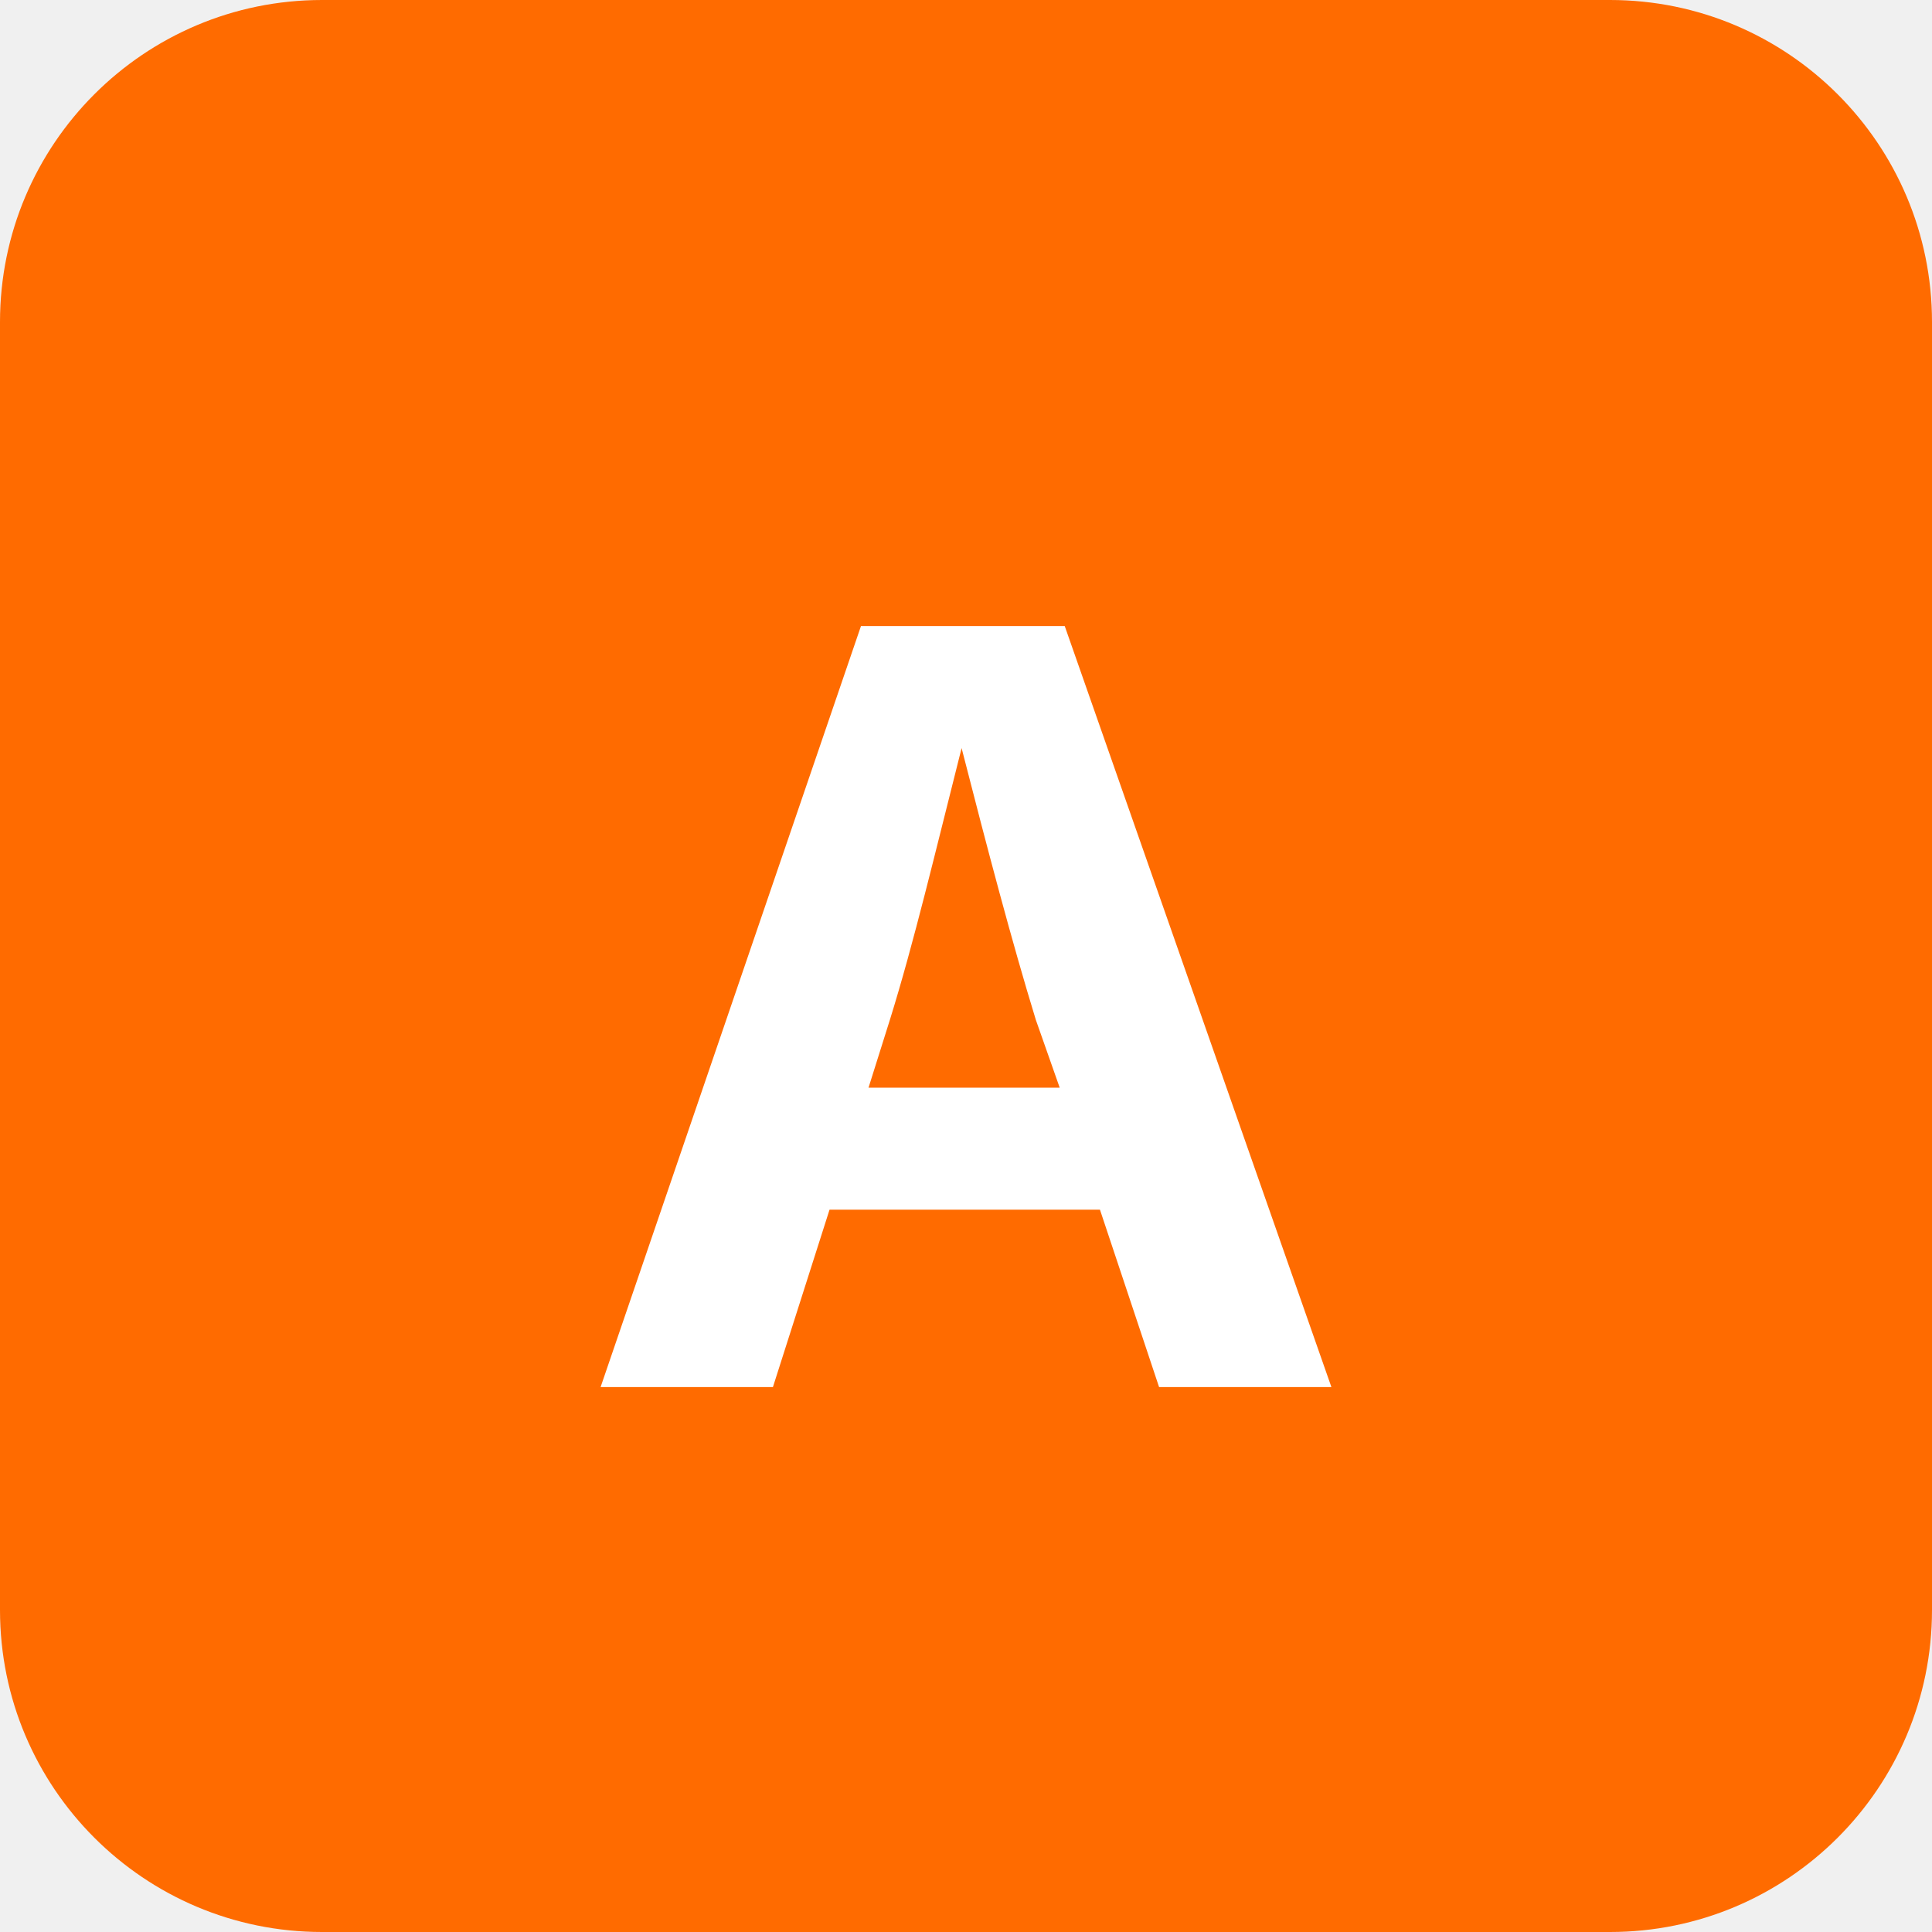
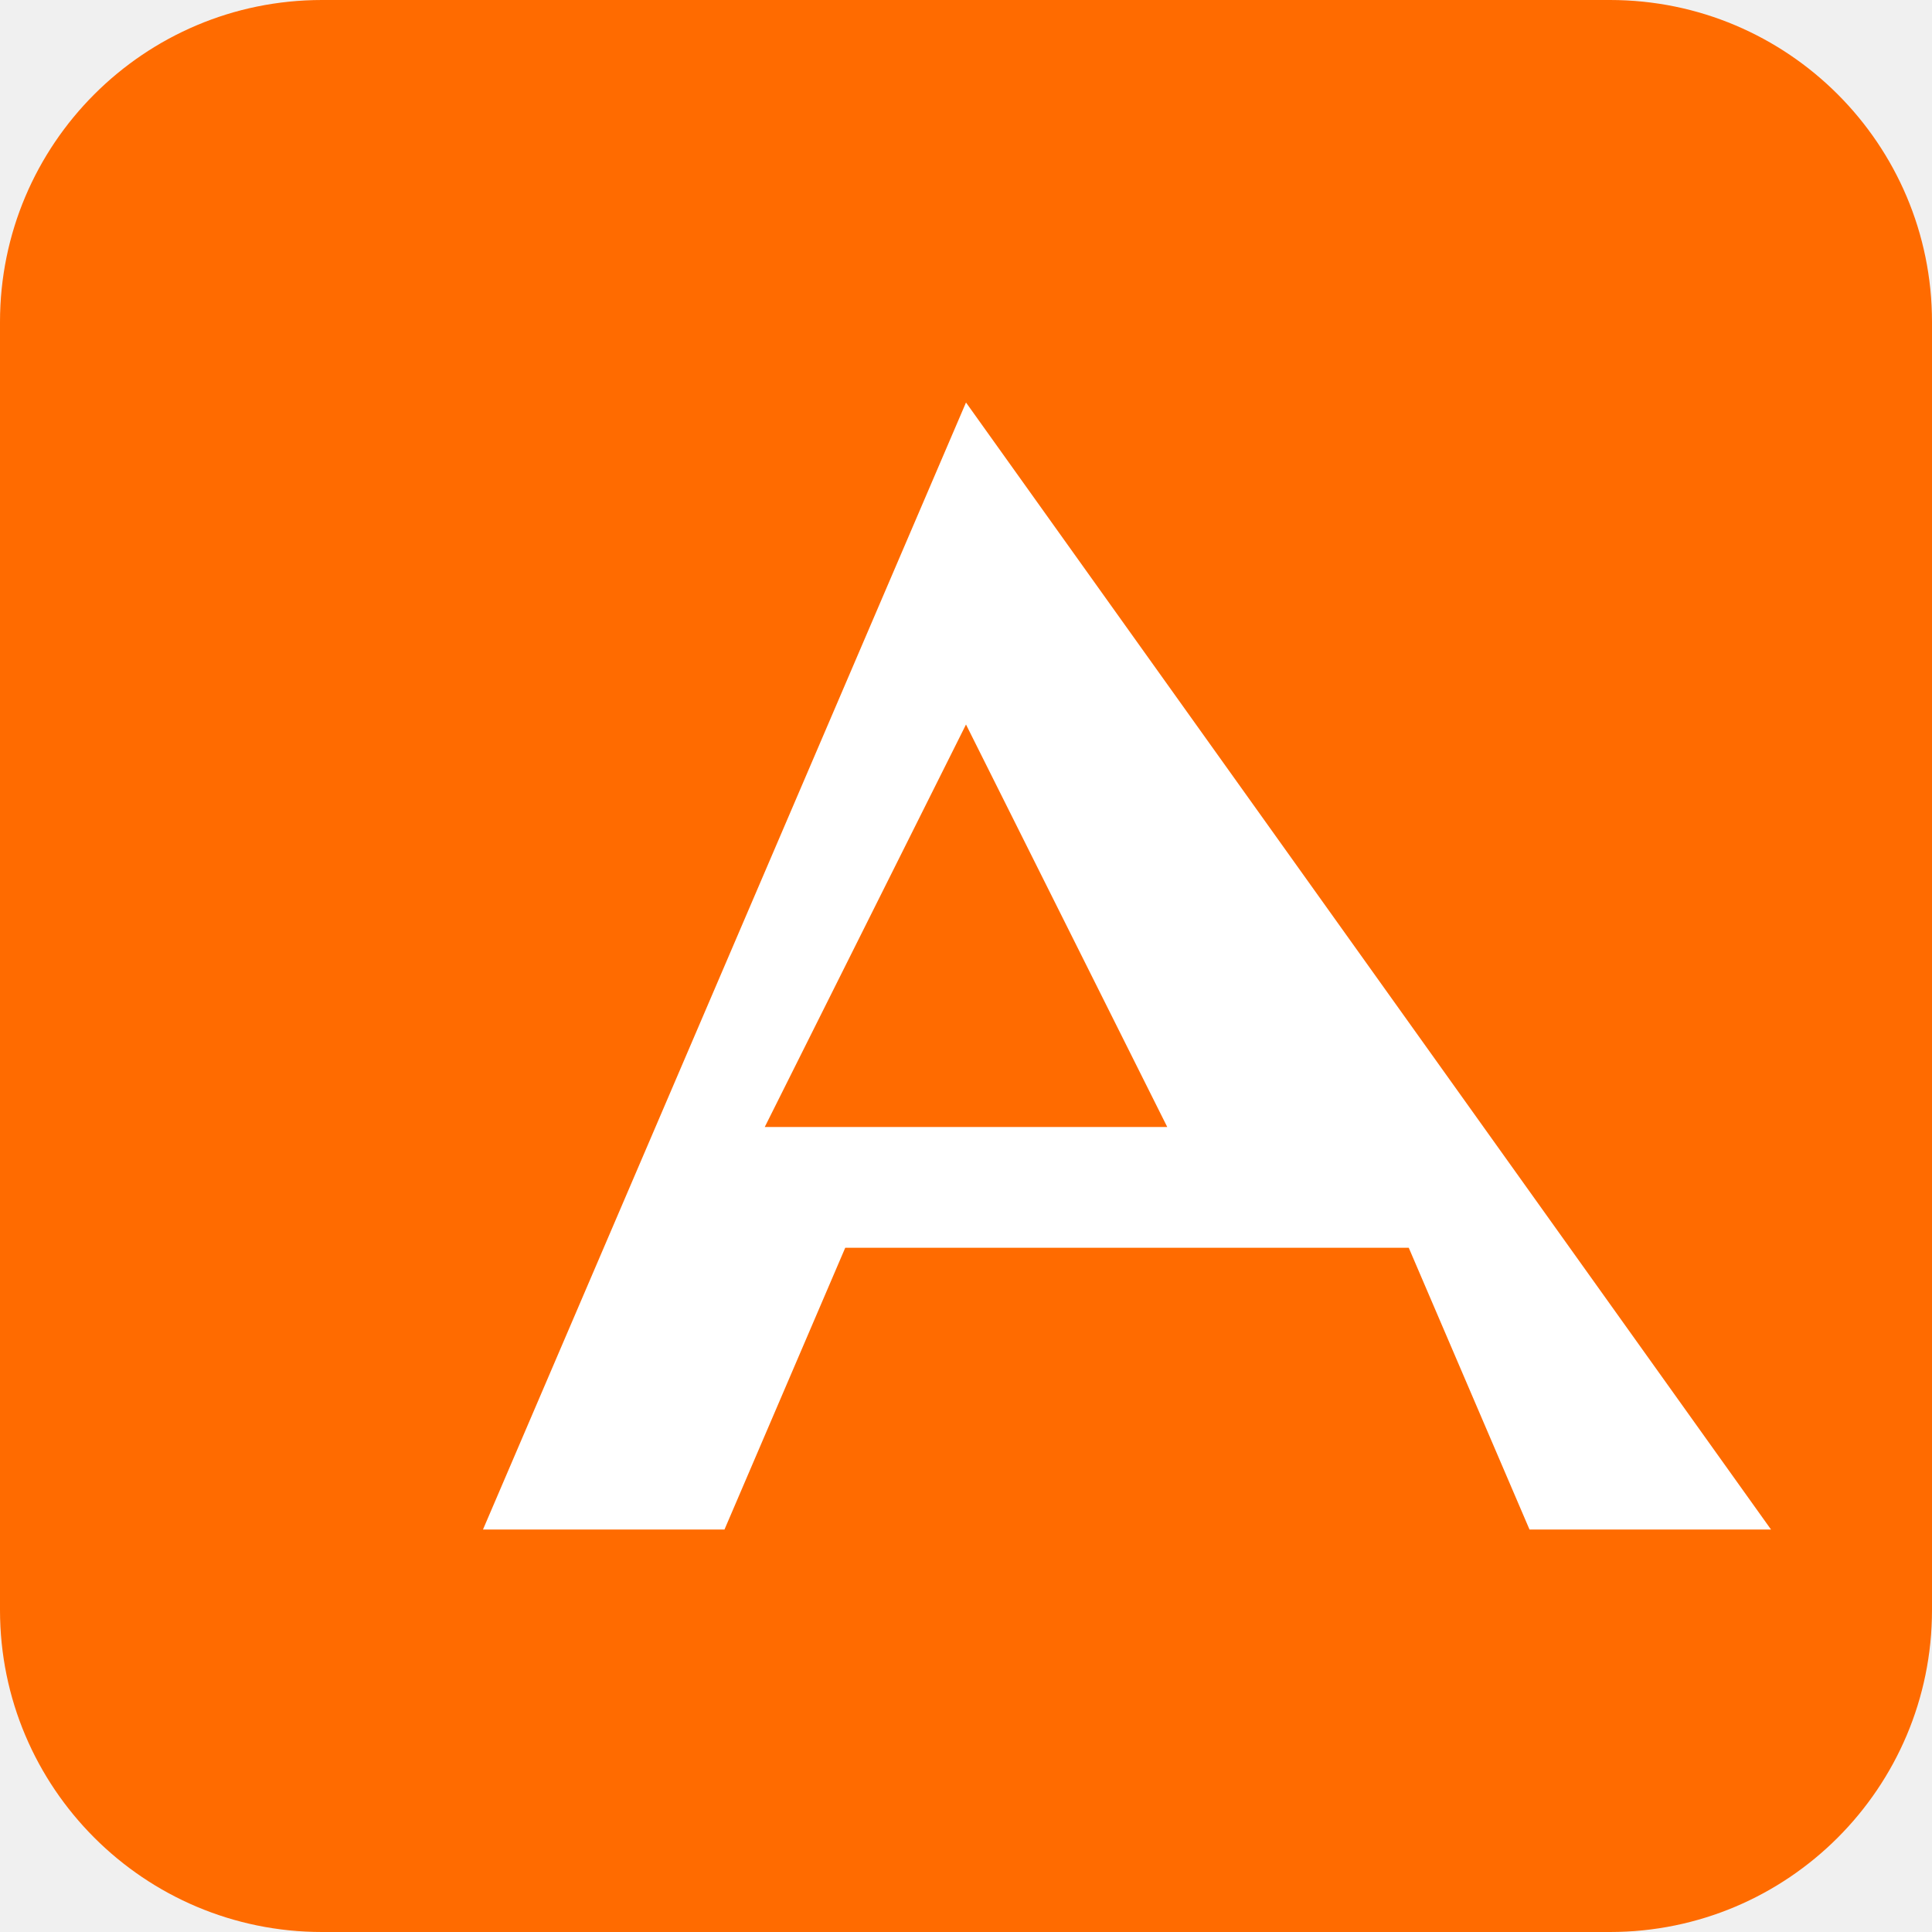
<svg xmlns="http://www.w3.org/2000/svg" viewBox="0 0 24 24" width="24" height="24">
  <rect width="24" height="24" rx="4" fill="#FF6B00" />
-   <text x="12" y="12.5" text-anchor="middle" dominant-baseline="central" font-family="-apple-system,sans-serif" font-weight="700" font-size="13" fill="white">A</text>
+   <path d="M12 5L6 19h3l1.5-3.5h7L19 19h3L12 5zm0 4l2.5 5h-5L12 9z" fill="white" />
</svg>
